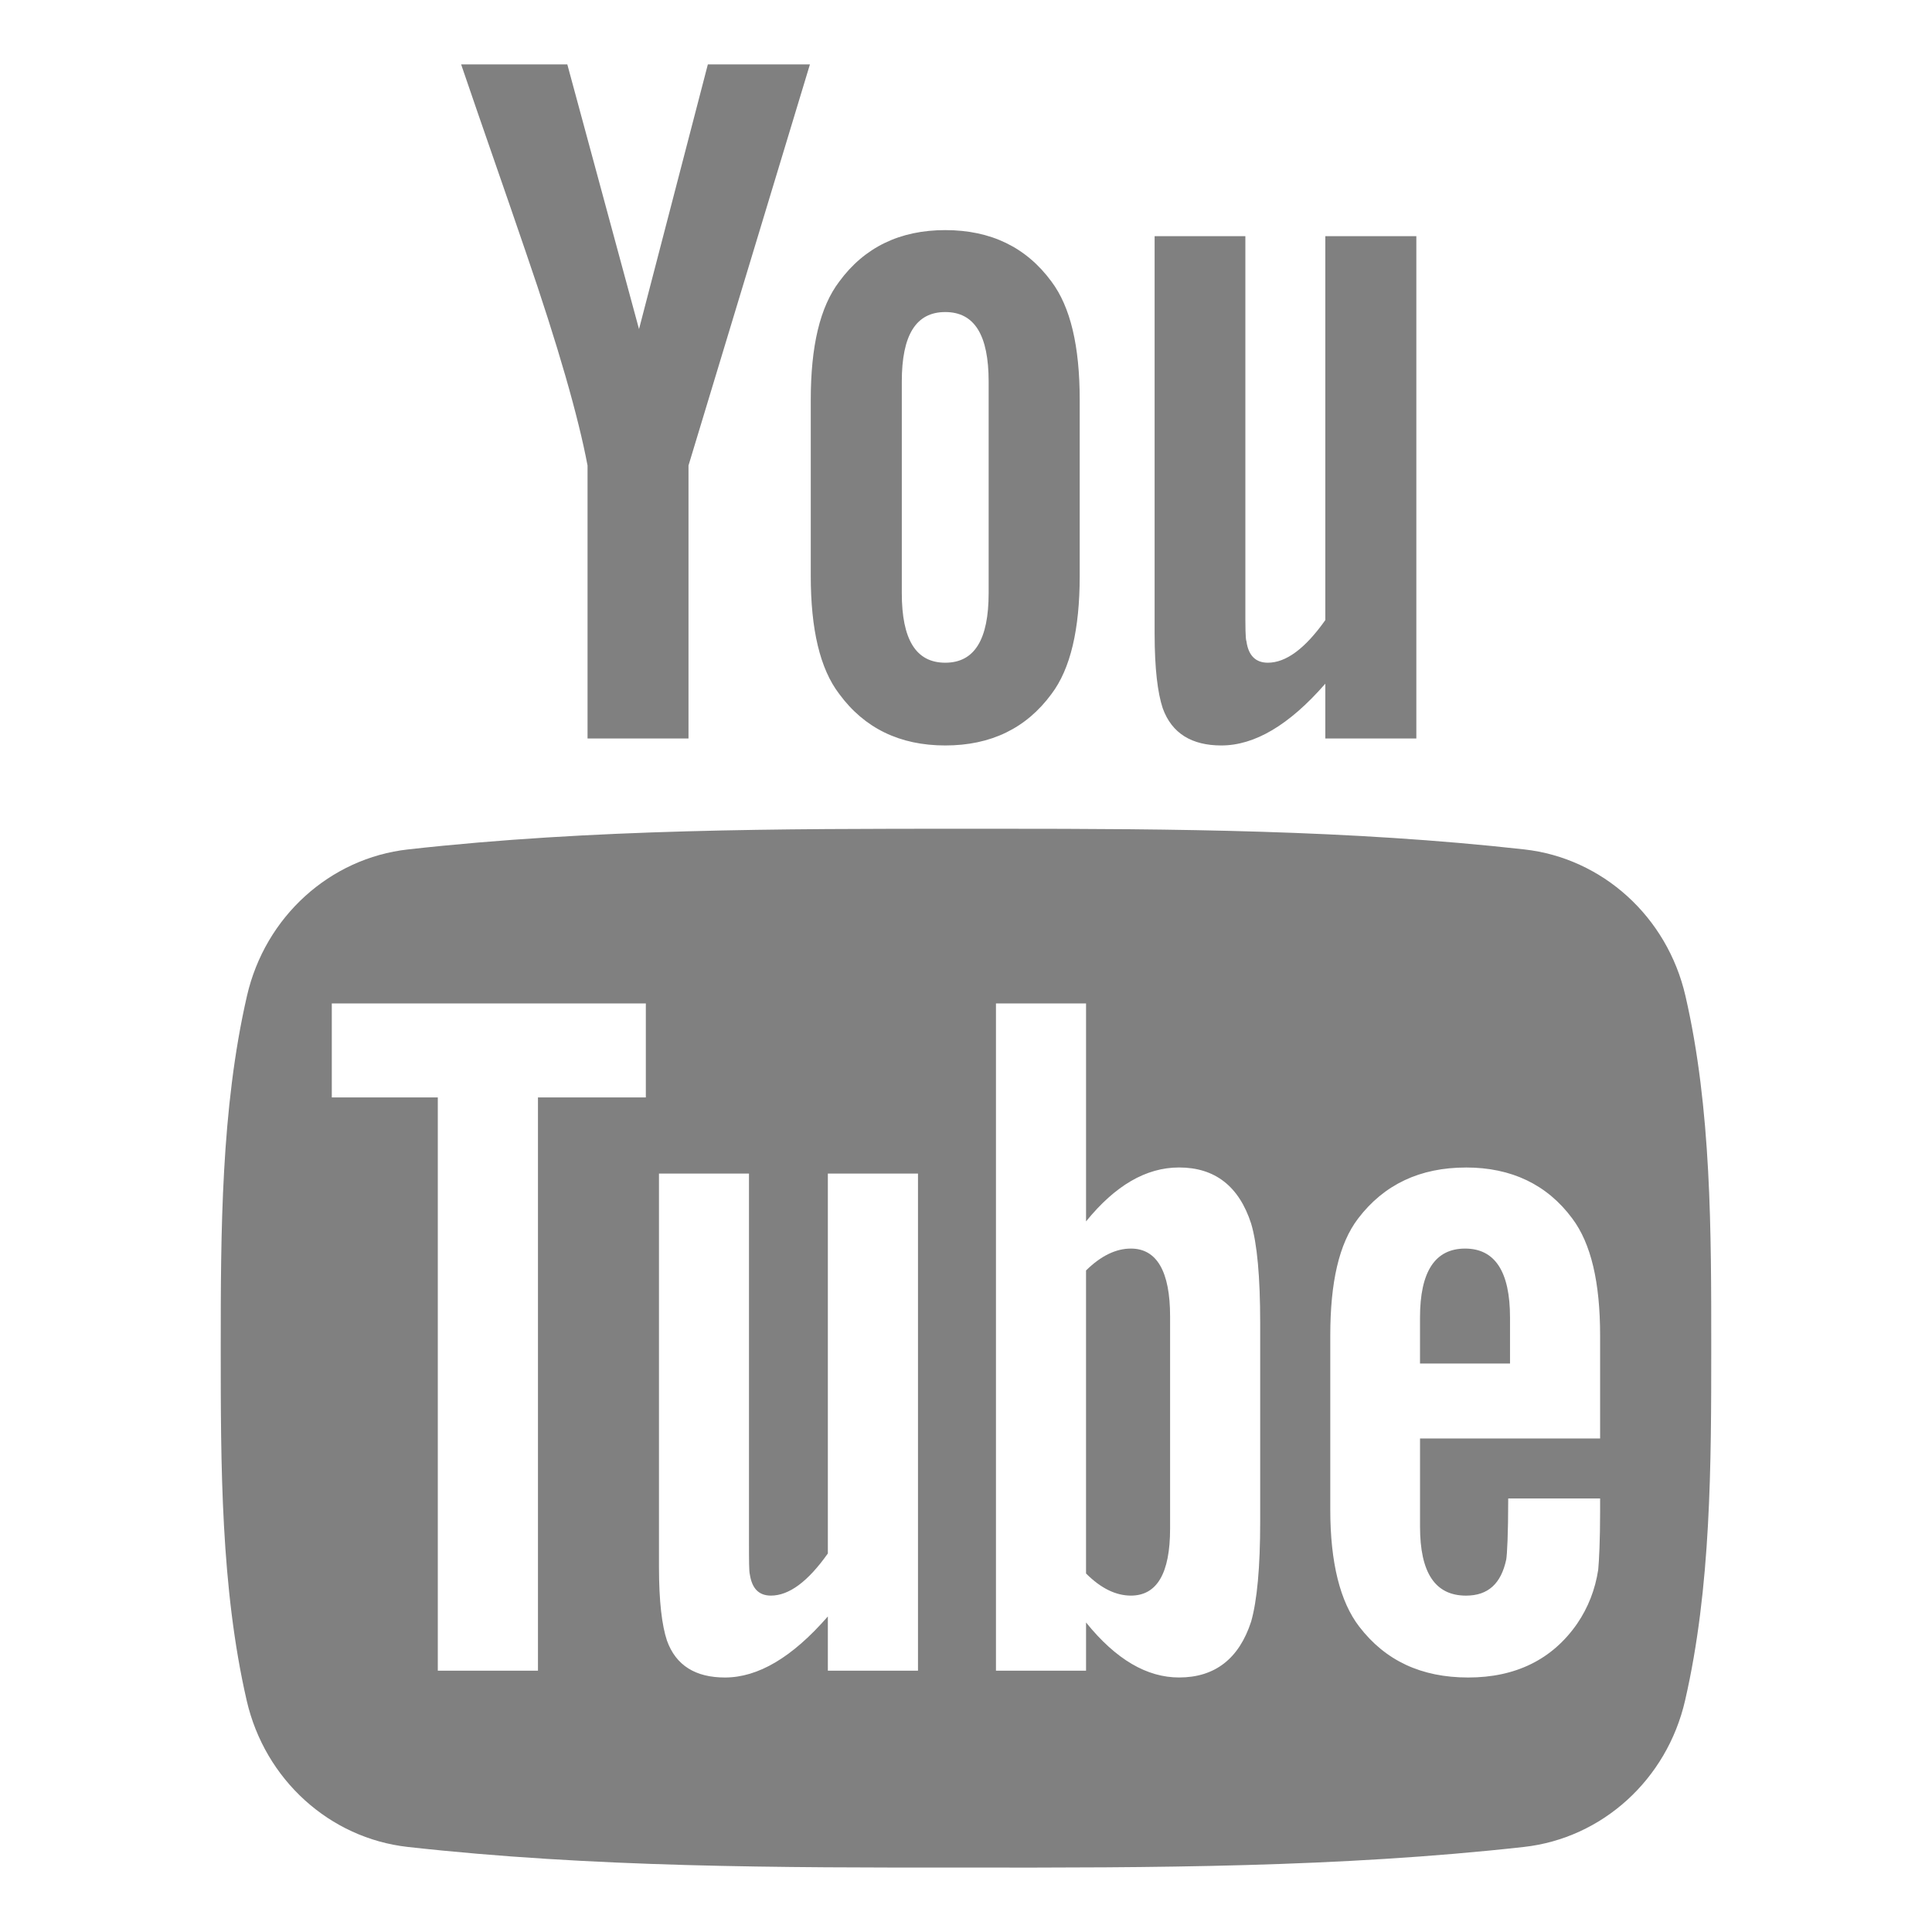
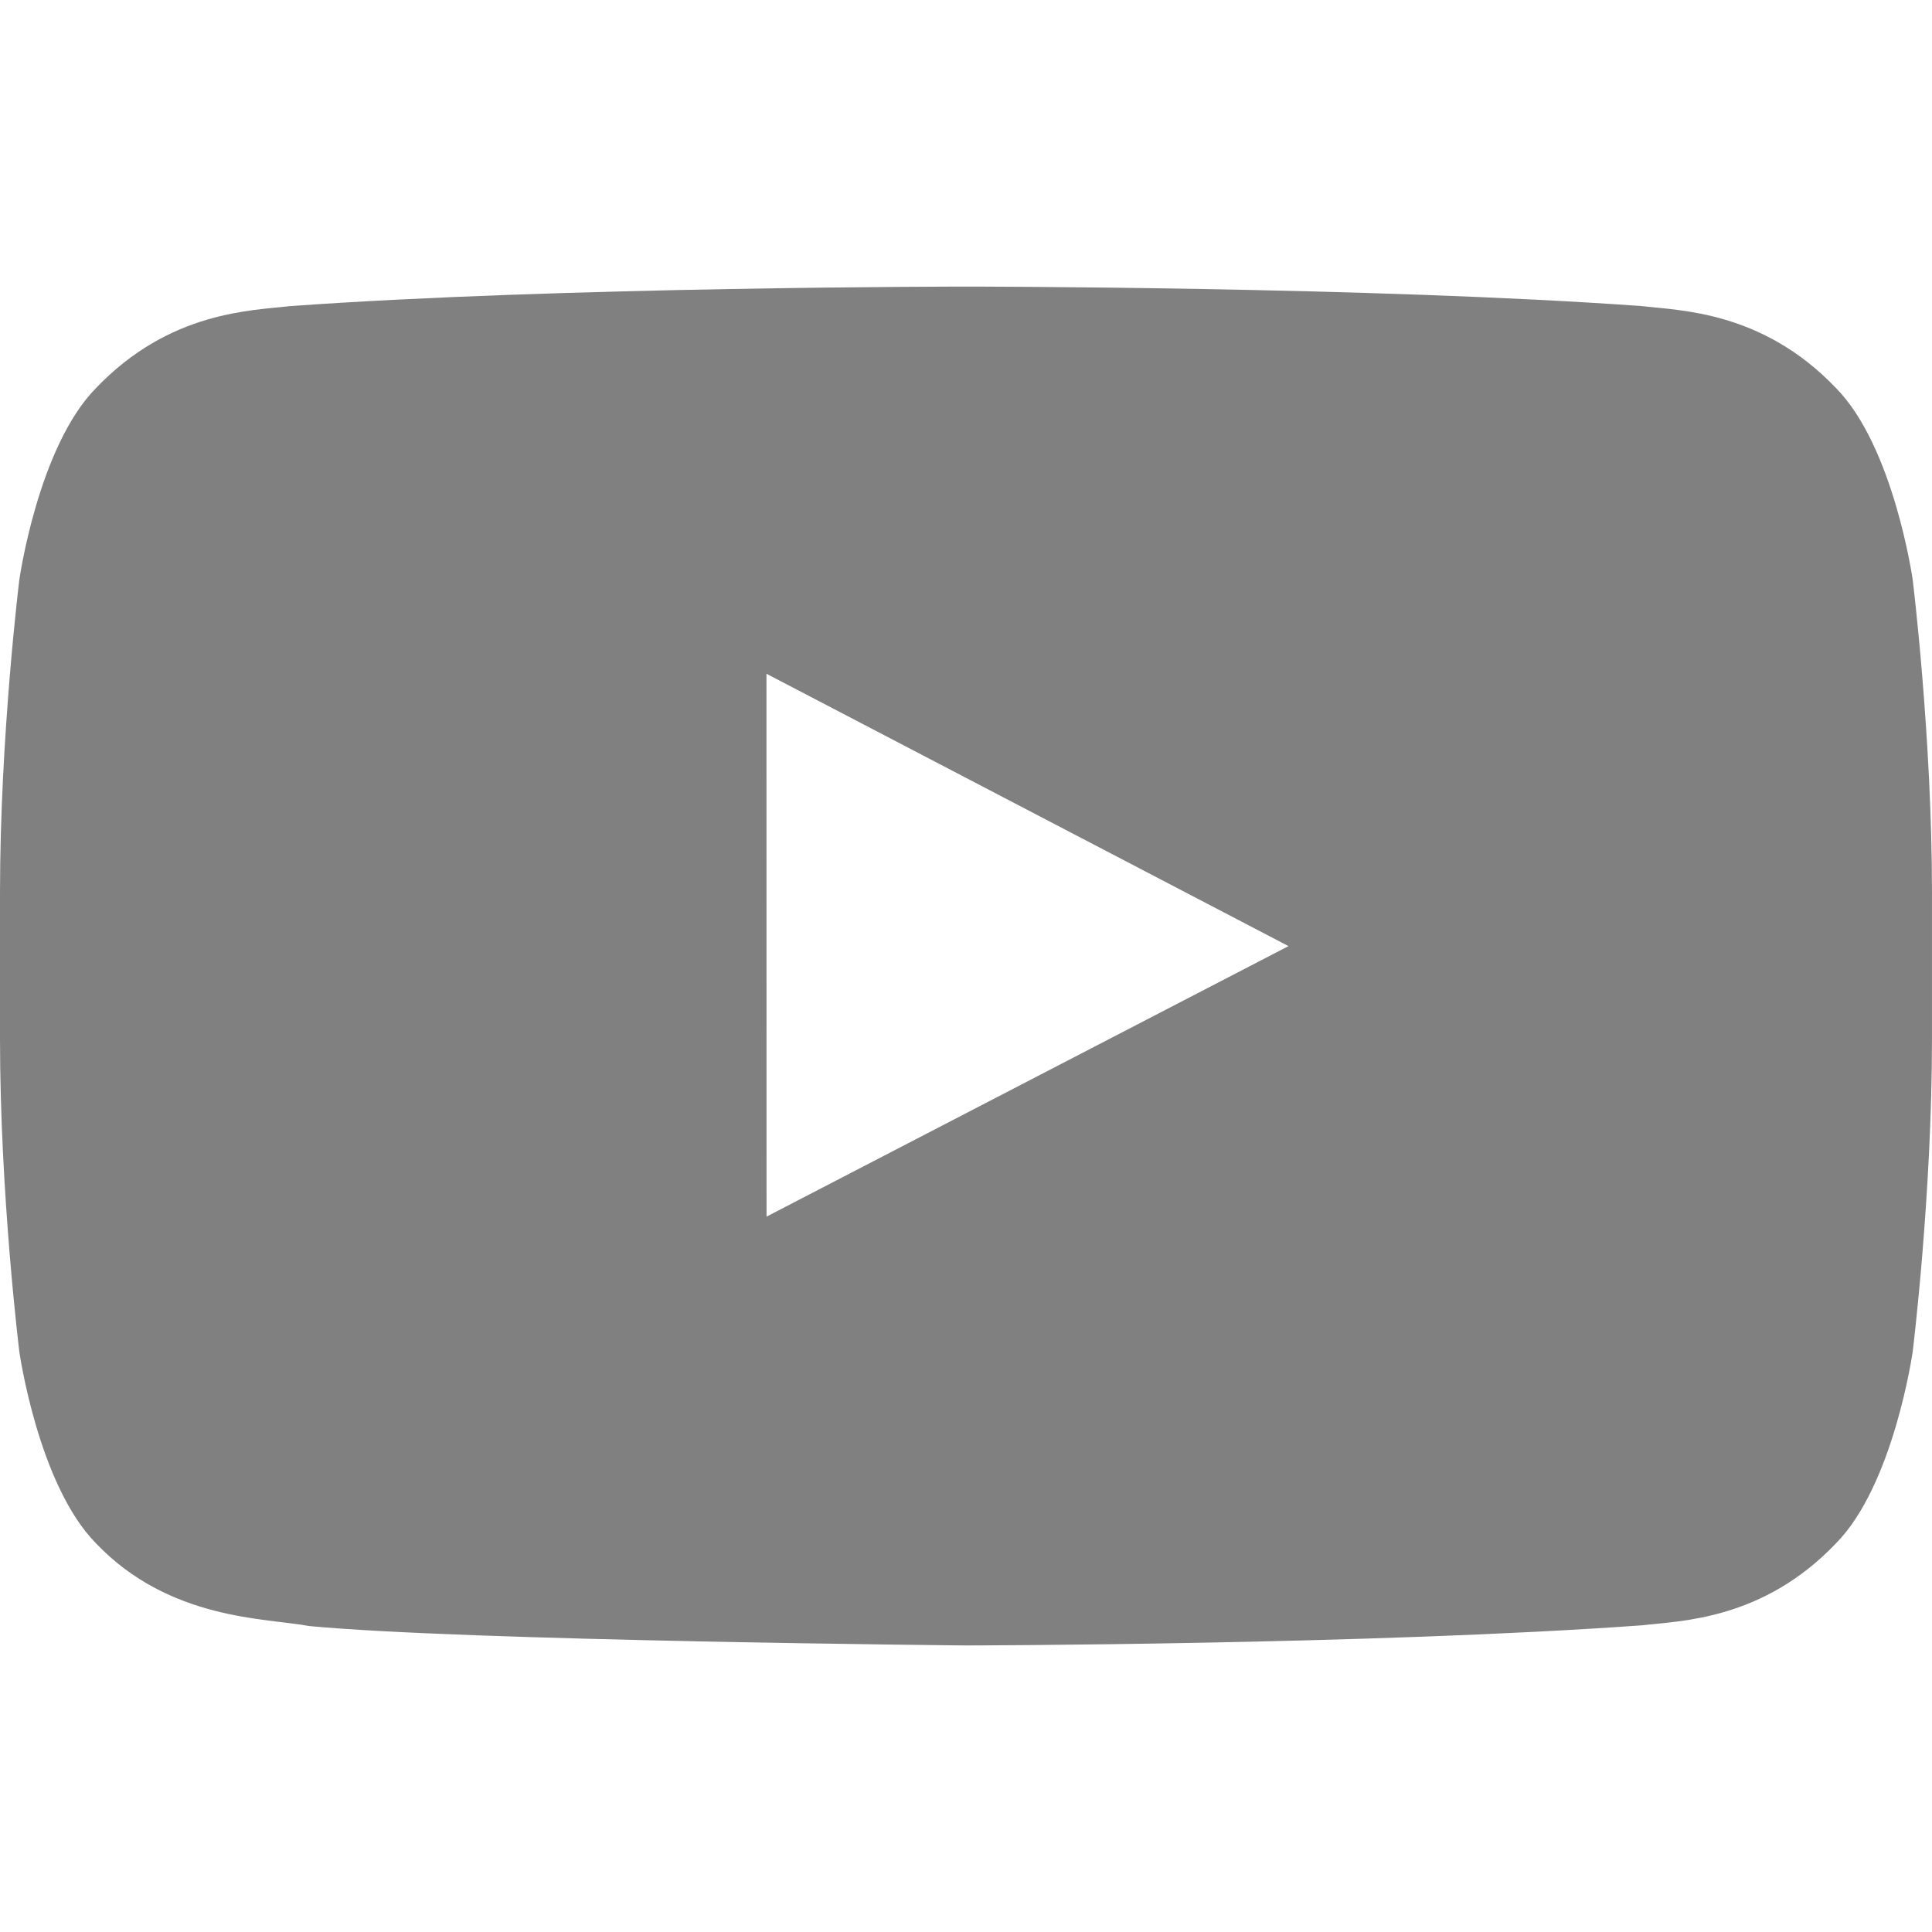
- <svg xmlns="http://www.w3.org/2000/svg" width="90" height="90" id="svg4479" version="1.1" viewBox="0 0 90 90">
-   <defs id="defs4481">
+ <svg xmlns="http://www.w3.org/2000/svg" width="96" height="96" id="svg4874" version="1.1" viewBox="0 0 96 96">
+   <defs id="defs4876">
    <clipPath clipPathUnits="userSpaceOnUse" id="clipPath40">
      <path d="M 0,500 1024,500 1024,0 0,0 0,500 Z" id="path42" />
    </clipPath>
    <clipPath clipPathUnits="userSpaceOnUse" id="clipPath18">
      <path d="M 0,2743.88 0,0 l 2743.81,0 0,2743.88 -2743.81,0 z" id="path20" />
    </clipPath>
  </defs>
-   <g id="layer1" transform="translate(833.5715,-695.9336)">
-     <rect y="695.934" x="-833.571" height="90" width="90" id="rect4819" style="fill:none;stroke:none" />
-     <g transform="matrix(1.495764,0,0,-1.495764,-1130.356,1016.472)" id="g392" style="fill:#808080">
-       <g id="g394" style="fill:#808080">
-         <g id="g400" style="fill:#808080">
-           <g id="g402" style="fill:#808080">
-             <path d="m 220.462,212.292 -2.144,-8.244 -2.233,8.244 -3.307,0 c 0.662,-1.945 1.353,-3.902 2.016,-5.85 l 0,0 c 1.008,-2.928 1.637,-5.135 1.921,-6.642 l 0,0 0,-8.502 3.144,0 0,8.502 3.782,12.492 -3.179,0 z m 4.093,-6.763 c -0.603,-0.792 -0.888,-2.015 -0.888,-3.686 l 0,0 0,-5.481 c 0,-1.661 0.285,-2.894 0.888,-3.679 l 0,0 c 0.784,-1.067 1.889,-1.602 3.301,-1.602 l 0,0 c 1.421,0 2.522,0.535 3.307,1.602 l 0,0 c 0.594,0.785 0.88,2.018 0.88,3.679 l 0,0 0,5.481 c 0,1.671 -0.286,2.894 -0.88,3.686 l 0,0 c -0.785,1.068 -1.886,1.602 -3.307,1.602 l 0,0 c -1.412,0 -2.517,-0.534 -3.301,-1.602 m 1.947,-9.7 0,6.582 c 0,1.447 0.438,2.168 1.354,2.168 l 0,0 c 0.913,0 1.351,-0.721 1.351,-2.168 l 0,0 0,-6.582 c 0,-1.447 -0.438,-2.171 -1.351,-2.171 l 0,0 c -0.916,0 -1.354,0.724 -1.354,2.171 m 13.19,11.113 0,-11.957 c -0.629,-0.888 -1.224,-1.327 -1.79,-1.327 l 0,0 c -0.381,0 -0.604,0.224 -0.666,0.664 l 0,0 c -0.034,0.091 -0.034,0.437 -0.034,1.103 l 0,0 0,11.517 -2.826,0 0,-12.371 c 0,-1.103 0.095,-1.853 0.251,-2.326 l 0,0 c 0.283,-0.793 0.913,-1.164 1.826,-1.164 l 0,0 c 1.034,0 2.111,0.629 3.239,1.924 l 0,0 0,-1.707 2.835,0 0,15.644 -2.835,0 z" style="fill:#808080;stroke:none" id="path412" />
-           </g>
+   <g id="layer1" transform="translate(67.85715,-78.50504)">
+     <g transform="matrix(0,-1,-1,0,373.5051,516.505)" id="g4845" style="display:inline">
+       <g transform="matrix(-0.9996045,0,0,1,575.943,-611)" id="g4778">
+         <g transform="matrix(-1,0,0,1,576,611)" id="g4780" style="display:inline">
+           <rect style="color:#000000;display:inline;overflow:visible;visibility:visible;fill:none;stroke:none;stroke-width:4;marker:none;enable-background:accumulate" id="rect4782" width="96.038" height="96" x="-438.002" y="345.362" transform="scale(-1,1)" />
+           <path style="fill:#808080;stroke-width:1" d="m 423.756,393.383 c 0,0 8e-5,20.151 -0.972,33.585 -0.223,1.877 -0.242,5.967 -4.068,9.619 -2.914,2.878 -9.532,3.815 -9.532,3.815 0,0 -7.772,0.96 -15.544,0.96 l -7.286,0 c -7.771,0 -15.543,-0.96 -15.543,-0.96 0,0 -6.618,-0.937 -9.532,-3.815 -3.825,-3.651 -3.704,-8.449 -4.105,-10.585 -0.737,-7.681 -0.965,-32.64 -0.965,-32.64 0,0 0.03,-20.172 1.002,-33.606 0.224,-1.876 0.243,-5.969 4.069,-9.619 2.914,-2.878 9.532,-3.816 9.532,-3.816 0,0 7.771,-0.958 15.543,-0.958 l 7.285,0 c 7.772,0 15.544,0.958 15.544,0.958 0,0 6.618,0.938 9.533,3.816 3.825,3.65 3.844,7.743 4.068,9.619 0.971,13.434 0.971,33.586 0.971,33.586 l 0,0.041 z m -19.245,9.895 -13.539,-25.94 -13.446,25.935 26.984,0.004 z" id="Youtube" />
        </g>
      </g>
    </g>
-     <path style="fill:#808080;stroke:none" d="m -788.562,734.54 c -8.677,0 -17.392,-4e-4 -26.002,0.963 -3.635,0.405 -6.654,3.13 -7.502,6.82 -1.21,5.261 -1.223,10.998 -1.223,16.416 0,5.412 0,11.152 1.209,16.41 0.848,3.693 3.867,6.415 7.502,6.822 8.61,0.96 17.323,0.967 26,0.961 8.675,0.01 17.391,-6e-4 26.002,-0.961 3.635,-0.407 6.655,-3.129 7.502,-6.822 1.212,-5.258 1.219,-10.998 1.219,-16.41 0,-5.418 0.011,-11.155 -1.203,-16.416 -0.85,-3.69 -3.871,-6.415 -7.504,-6.82 -8.119,-0.908 -16.328,-0.963 -24.51,-0.963 l -1.49,0 z m -29.553,8.139 14.629,0 0,4.377 -5.025,0 0,26.705 -4.666,0 0,-26.705 -4.938,0 0,-4.377 z m 30.939,0 4.197,0 0,10.152 c 1.355,-1.668 2.79,-2.512 4.334,-2.512 1.672,0 2.795,0.878 3.356,2.613 0.278,0.932 0.422,2.463 0.422,4.654 l 0,9.223 c 0,2.142 -0.144,3.685 -0.422,4.666 -0.561,1.723 -1.683,2.602 -3.356,2.602 -1.493,0 -2.934,-0.828 -4.334,-2.562 l 0,2.246 -4.197,0 0,-31.082 z m 21.898,7.641 c 2.103,0 3.774,0.788 4.949,2.375 0.878,1.171 1.297,2.978 1.297,5.453 l 0,4.797 -8.389,0 0,4.106 c 0,2.145 0.702,3.213 2.143,3.213 1.032,0 1.634,-0.562 1.873,-1.684 0.039,-0.227 0.092,-1.159 0.092,-2.842 l 4.281,0 0,0.613 c 0,1.351 -0.049,2.281 -0.088,2.703 -0.141,0.929 -0.472,1.77 -0.98,2.514 -1.162,1.681 -2.885,2.51 -5.074,2.51 -2.197,0 -3.867,-0.79 -5.08,-2.371 -0.891,-1.156 -1.348,-2.986 -1.348,-5.445 l 0,-8.113 c 0,-2.475 0.404,-4.282 1.297,-5.453 1.21,-1.587 2.885,-2.375 5.027,-2.375 z m -37.596,0.283 4.193,0 0,17.047 c 0,0.981 0,1.496 0.041,1.631 0.1,0.652 0.419,0.982 0.981,0.982 0.841,0 1.722,-0.648 2.652,-1.963 l 0,-17.697 4.199,0 0,23.158 -4.199,0 0,-2.527 c -1.666,1.913 -3.253,2.844 -4.795,2.844 -1.354,0 -2.282,-0.549 -2.701,-1.723 -0.232,-0.702 -0.371,-1.805 -0.371,-3.439 l 0,-18.313 z m 21.984,3.494 c -0.691,0 -1.388,0.33 -2.09,1.02 l 0,14.115 c 0.701,0.702 1.399,1.031 2.09,1.031 1.21,0 1.826,-1.03 1.826,-3.123 l 0,-9.883 c 0,-2.09 -0.616,-3.16 -1.826,-3.16 z m 15.57,0 c -1.4,0 -2.102,1.071 -2.102,3.213 l 0,2.141 4.193,0 0,-2.141 c 0,-2.142 -0.702,-3.213 -2.092,-3.213 z" id="path434" />
  </g>
</svg>
